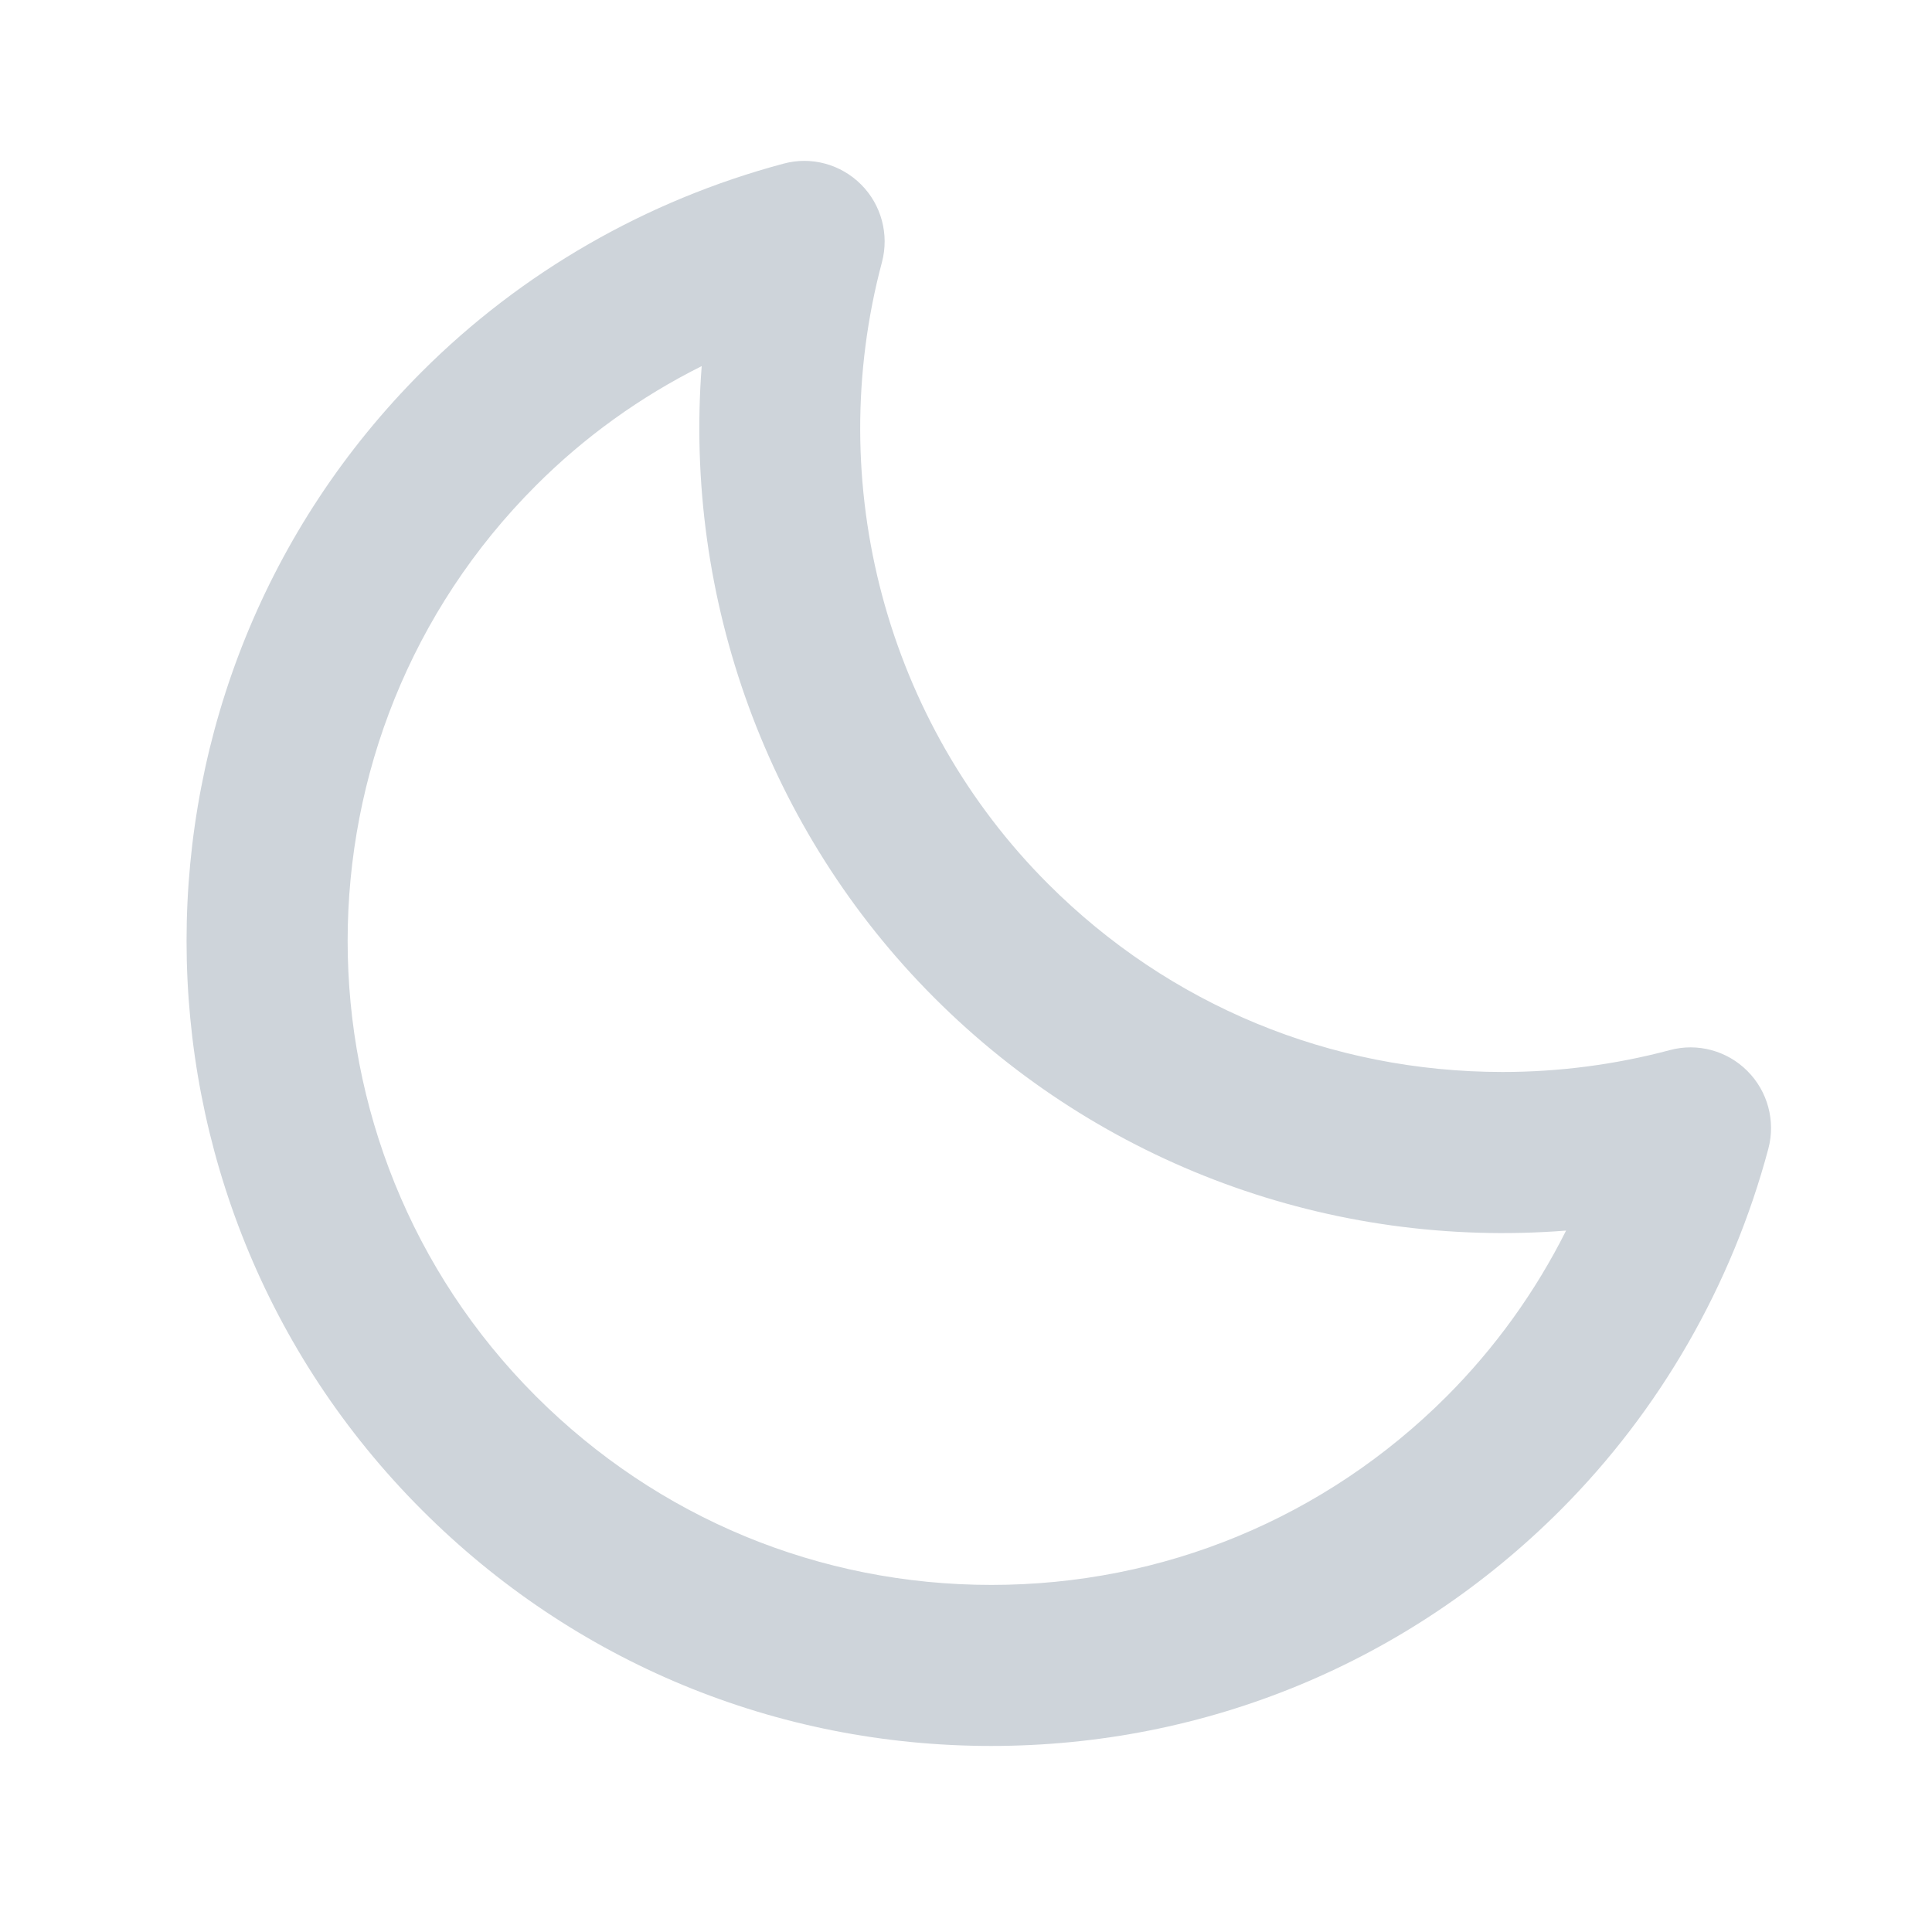
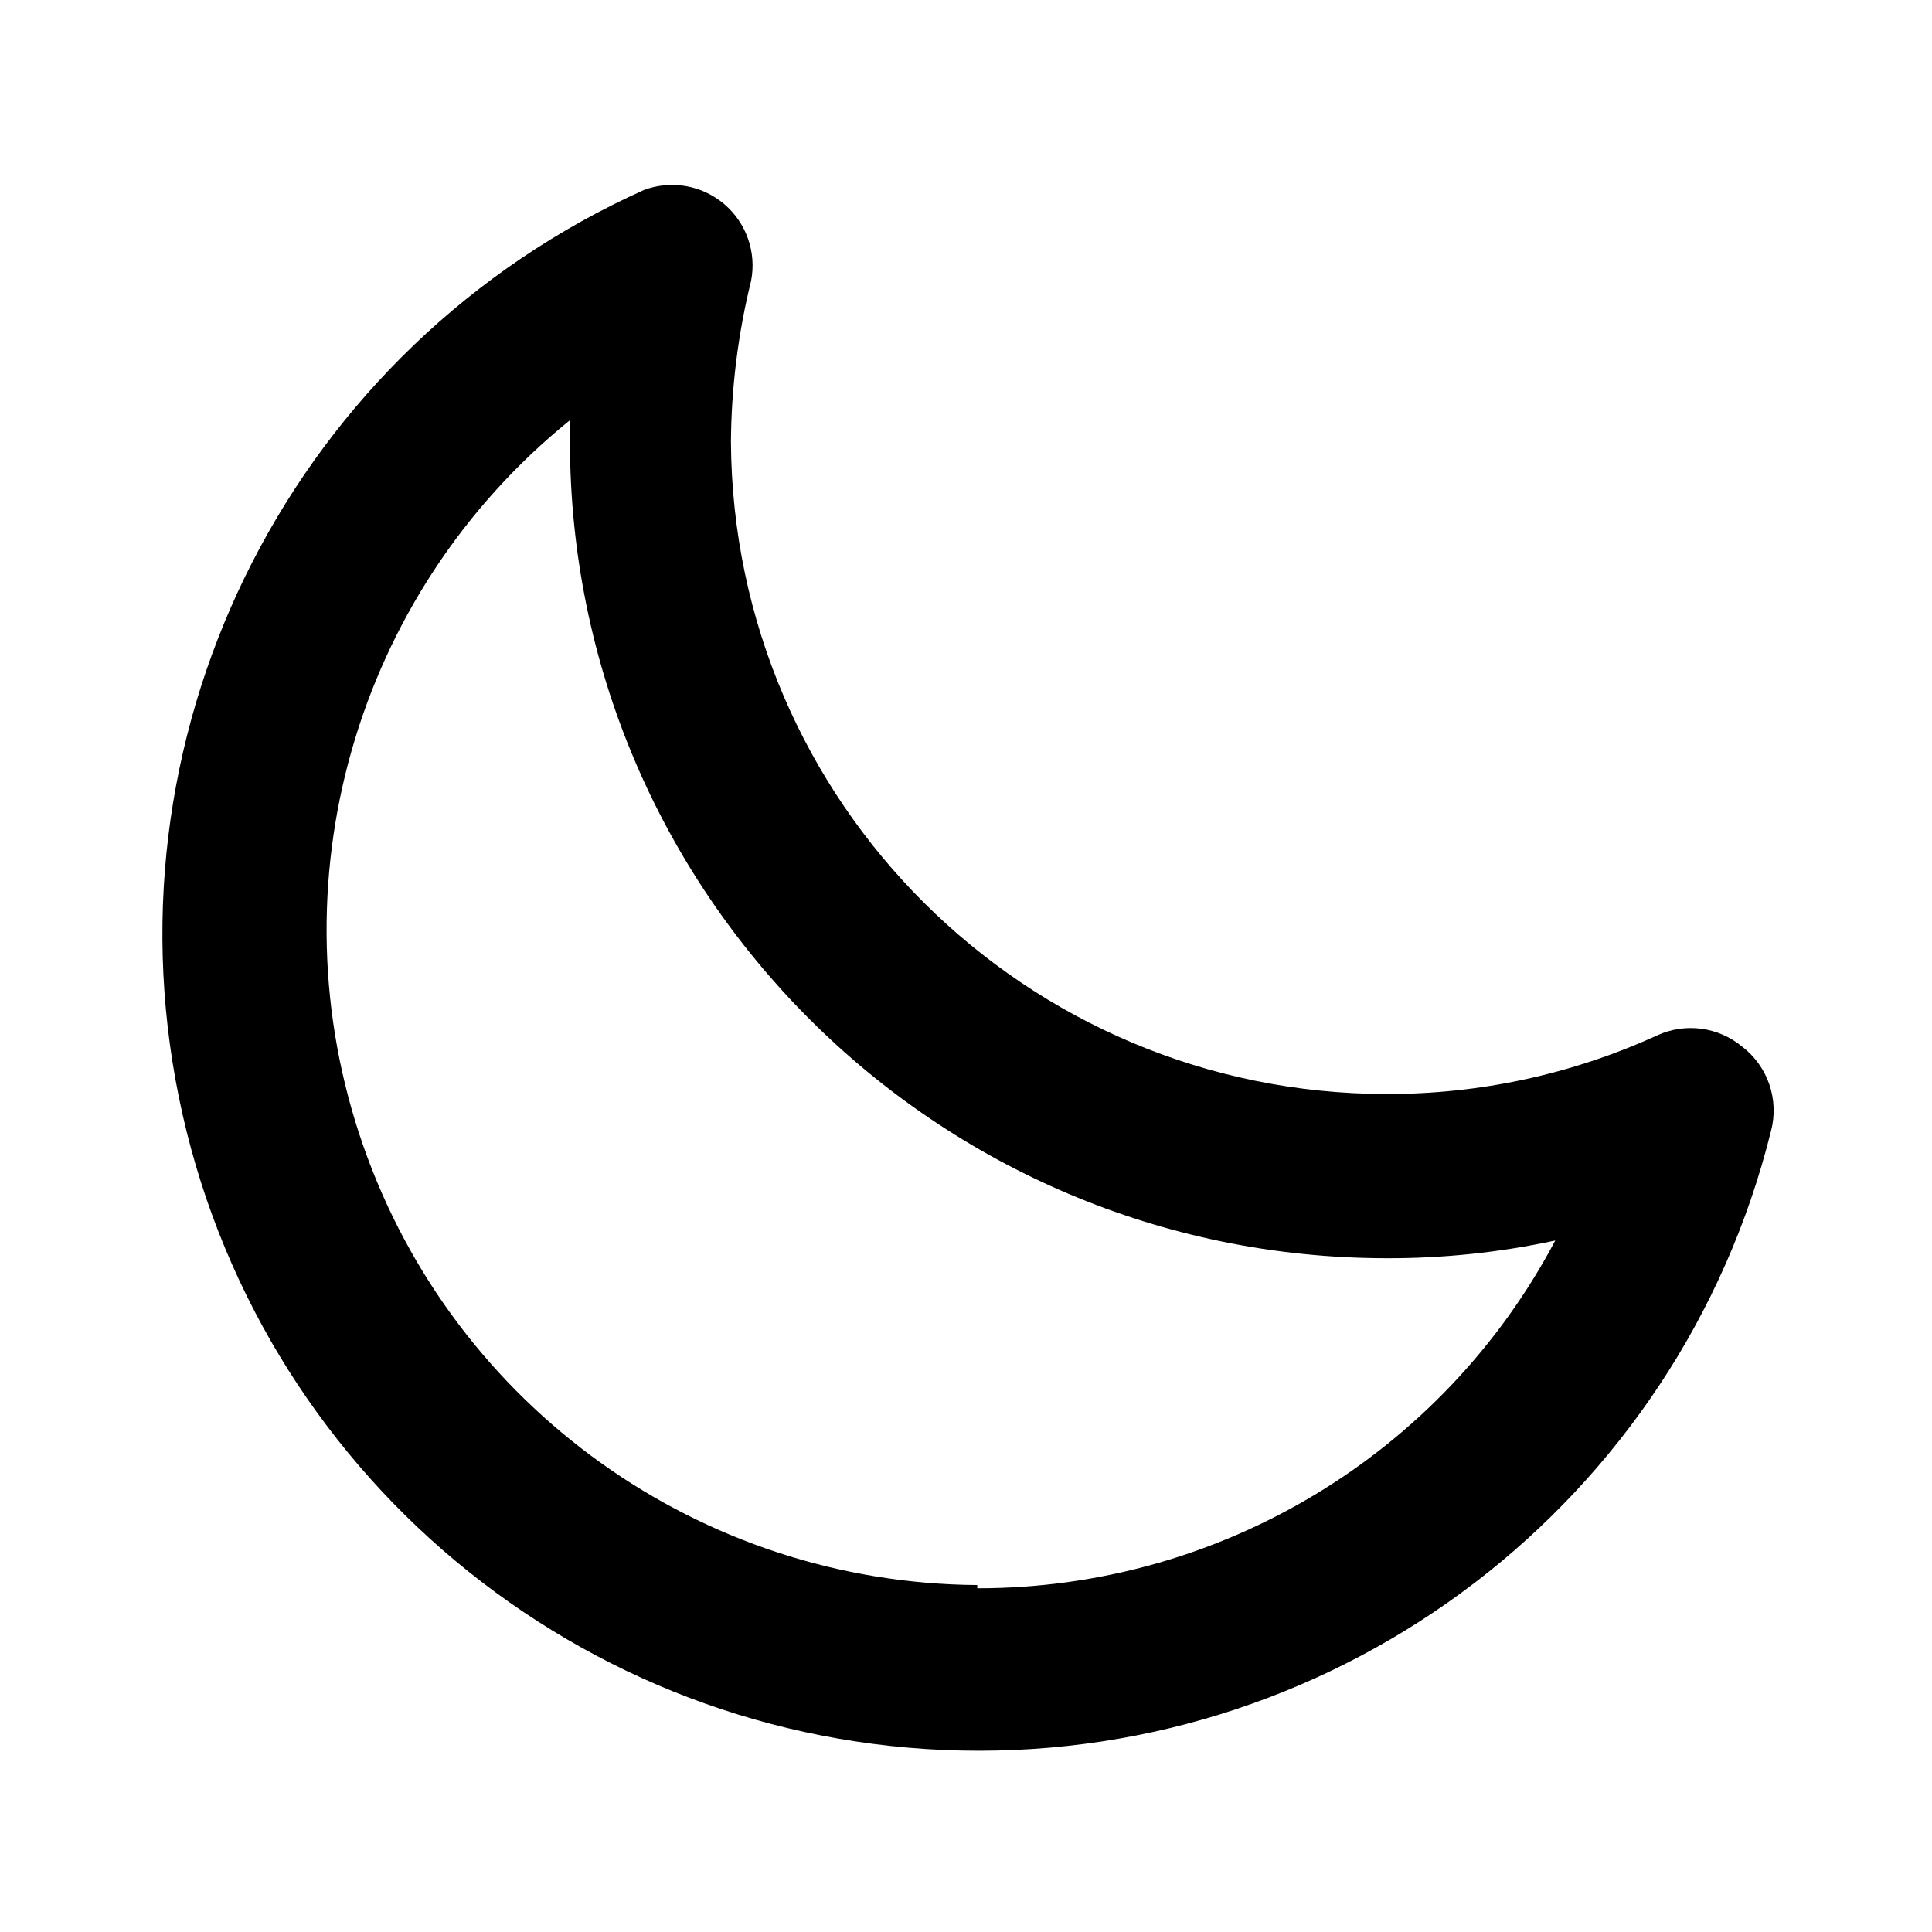
- <svg xmlns="http://www.w3.org/2000/svg" width="20" height="20" viewBox="0 0 20 20" fill="none">
-   <defs />
-   <mask id="mask0_83909" mask-type="alpha" maskUnits="userSpaceOnUse" x="0" y="0" width="20" height="20">
-     <rect id="Background" width="20" height="20" fill="#000000" fill-opacity="1" />
-   </mask>
-   <g mask="url(#mask0_83909)">
-     <path id="Shape" d="M17.285 10.871C16.722 11.021 16.139 11.097 15.555 11.097C13.775 11.097 12.104 10.405 10.85 9.15C9.176 7.477 8.517 5.011 9.13 2.714C9.206 2.427 9.124 2.12 8.914 1.91C8.704 1.7 8.397 1.615 8.108 1.695C6.69 2.074 5.397 2.818 4.368 3.847C1.119 7.095 1.119 12.382 4.368 15.632C5.942 17.207 8.035 18.074 10.261 18.074C12.487 18.074 14.579 17.207 16.153 15.633C17.183 14.602 17.928 13.307 18.306 11.891C18.382 11.603 18.299 11.297 18.089 11.087C17.879 10.876 17.571 10.793 17.285 10.871ZM10.263 16.407C12.042 16.407 13.717 15.714 14.976 14.455C15.477 13.953 15.895 13.372 16.212 12.739C13.778 12.93 11.396 12.054 9.673 10.33C7.942 8.6 7.079 6.194 7.264 3.79C6.629 4.107 6.049 4.524 5.548 5.026C2.949 7.625 2.949 11.855 5.548 14.454C6.808 15.713 8.481 16.407 10.263 16.407Z" clip-rule="evenodd" fill="#CED4DA" fill-opacity="1" fill-rule="evenodd" />
-   </g>
+ <svg xmlns="http://www.w3.org/2000/svg" class="svg-icon" style="vertical-align: middle;fill: currentColor;overflow: hidden;" viewBox="0 0 1024 1024" version="1.1">
+   <path d="M923.307 554.667a42.667 42.667 0 0 0-44.8-5.973 343.467 343.467 0 0 1-143.787 31.147 347.733 347.733 0 0 1-347.307-345.6 366.507 366.507 0 0 1 10.667-85.333A42.667 42.667 0 0 0 341.333 100.693a432.64 432.64 0 1 0 597.333 498.773 42.667 42.667 0 0 0-15.36-44.8z m-405.333 285.44A347.307 347.307 0 0 1 302.08 222.72v11.52a433.067 433.067 0 0 0 432.64 432.64 417.707 417.707 0 0 0 89.6-9.387 346.027 346.027 0 0 1-306.347 184.32z" />
</svg>
